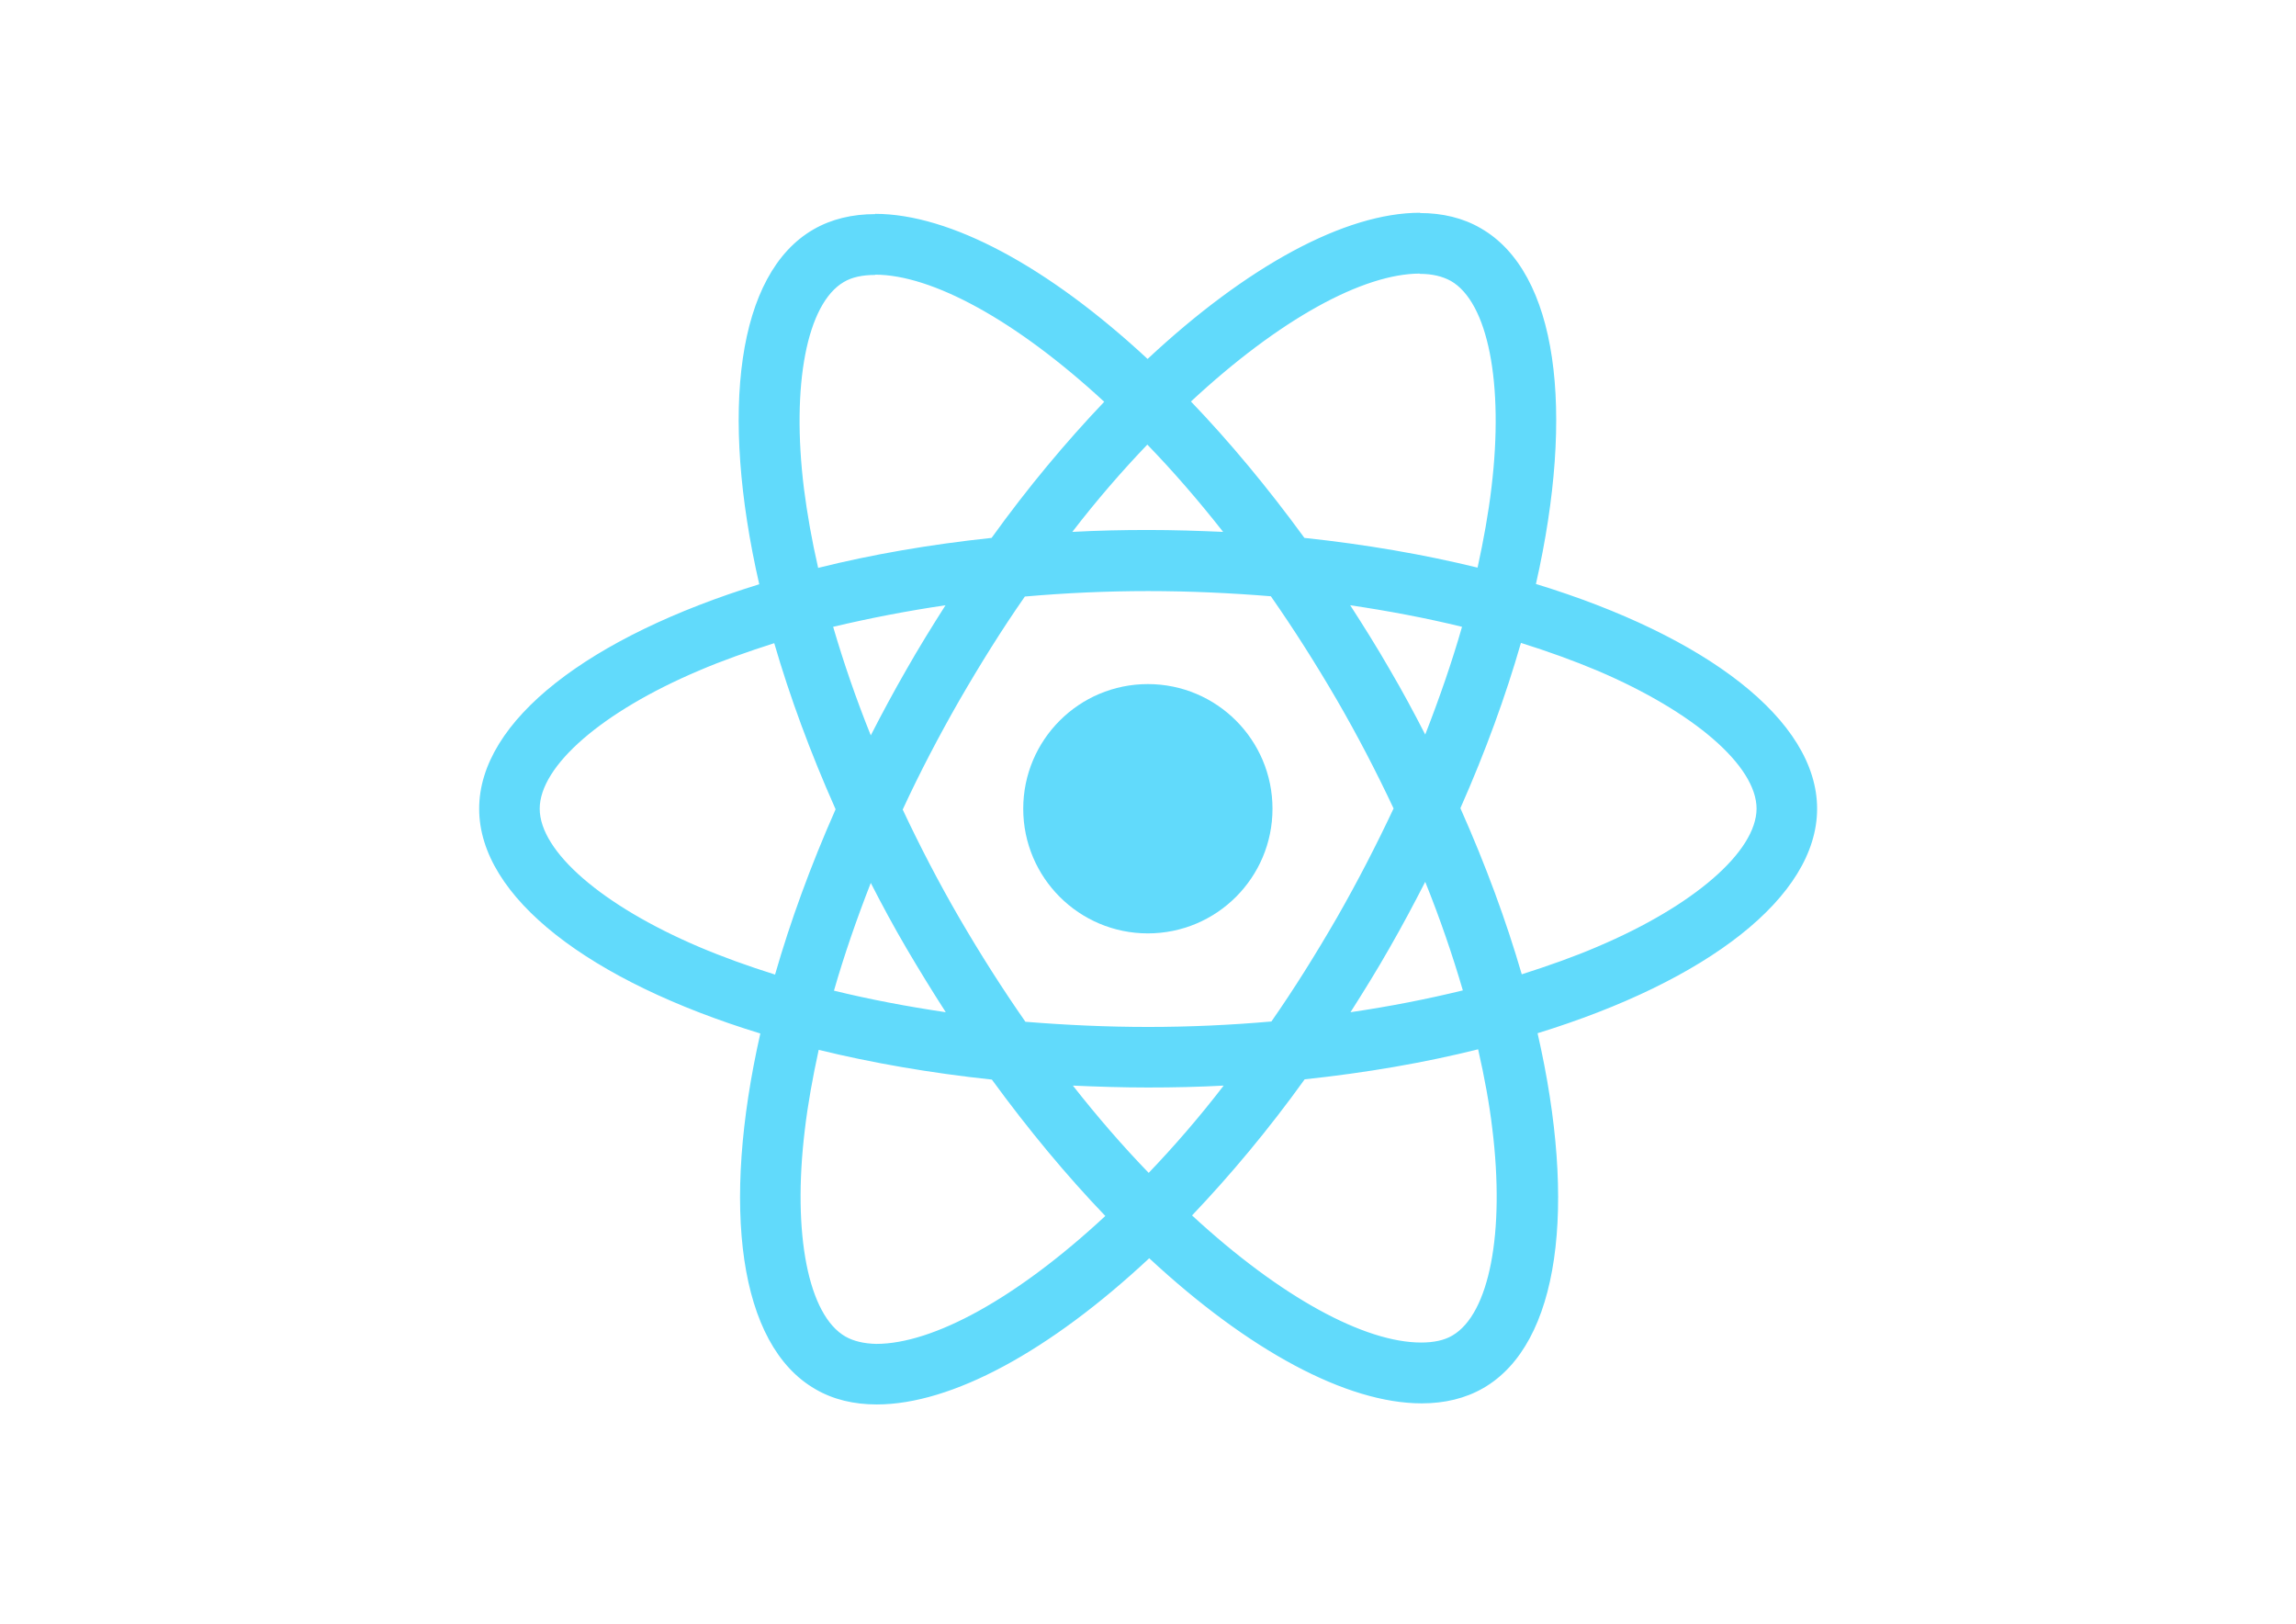
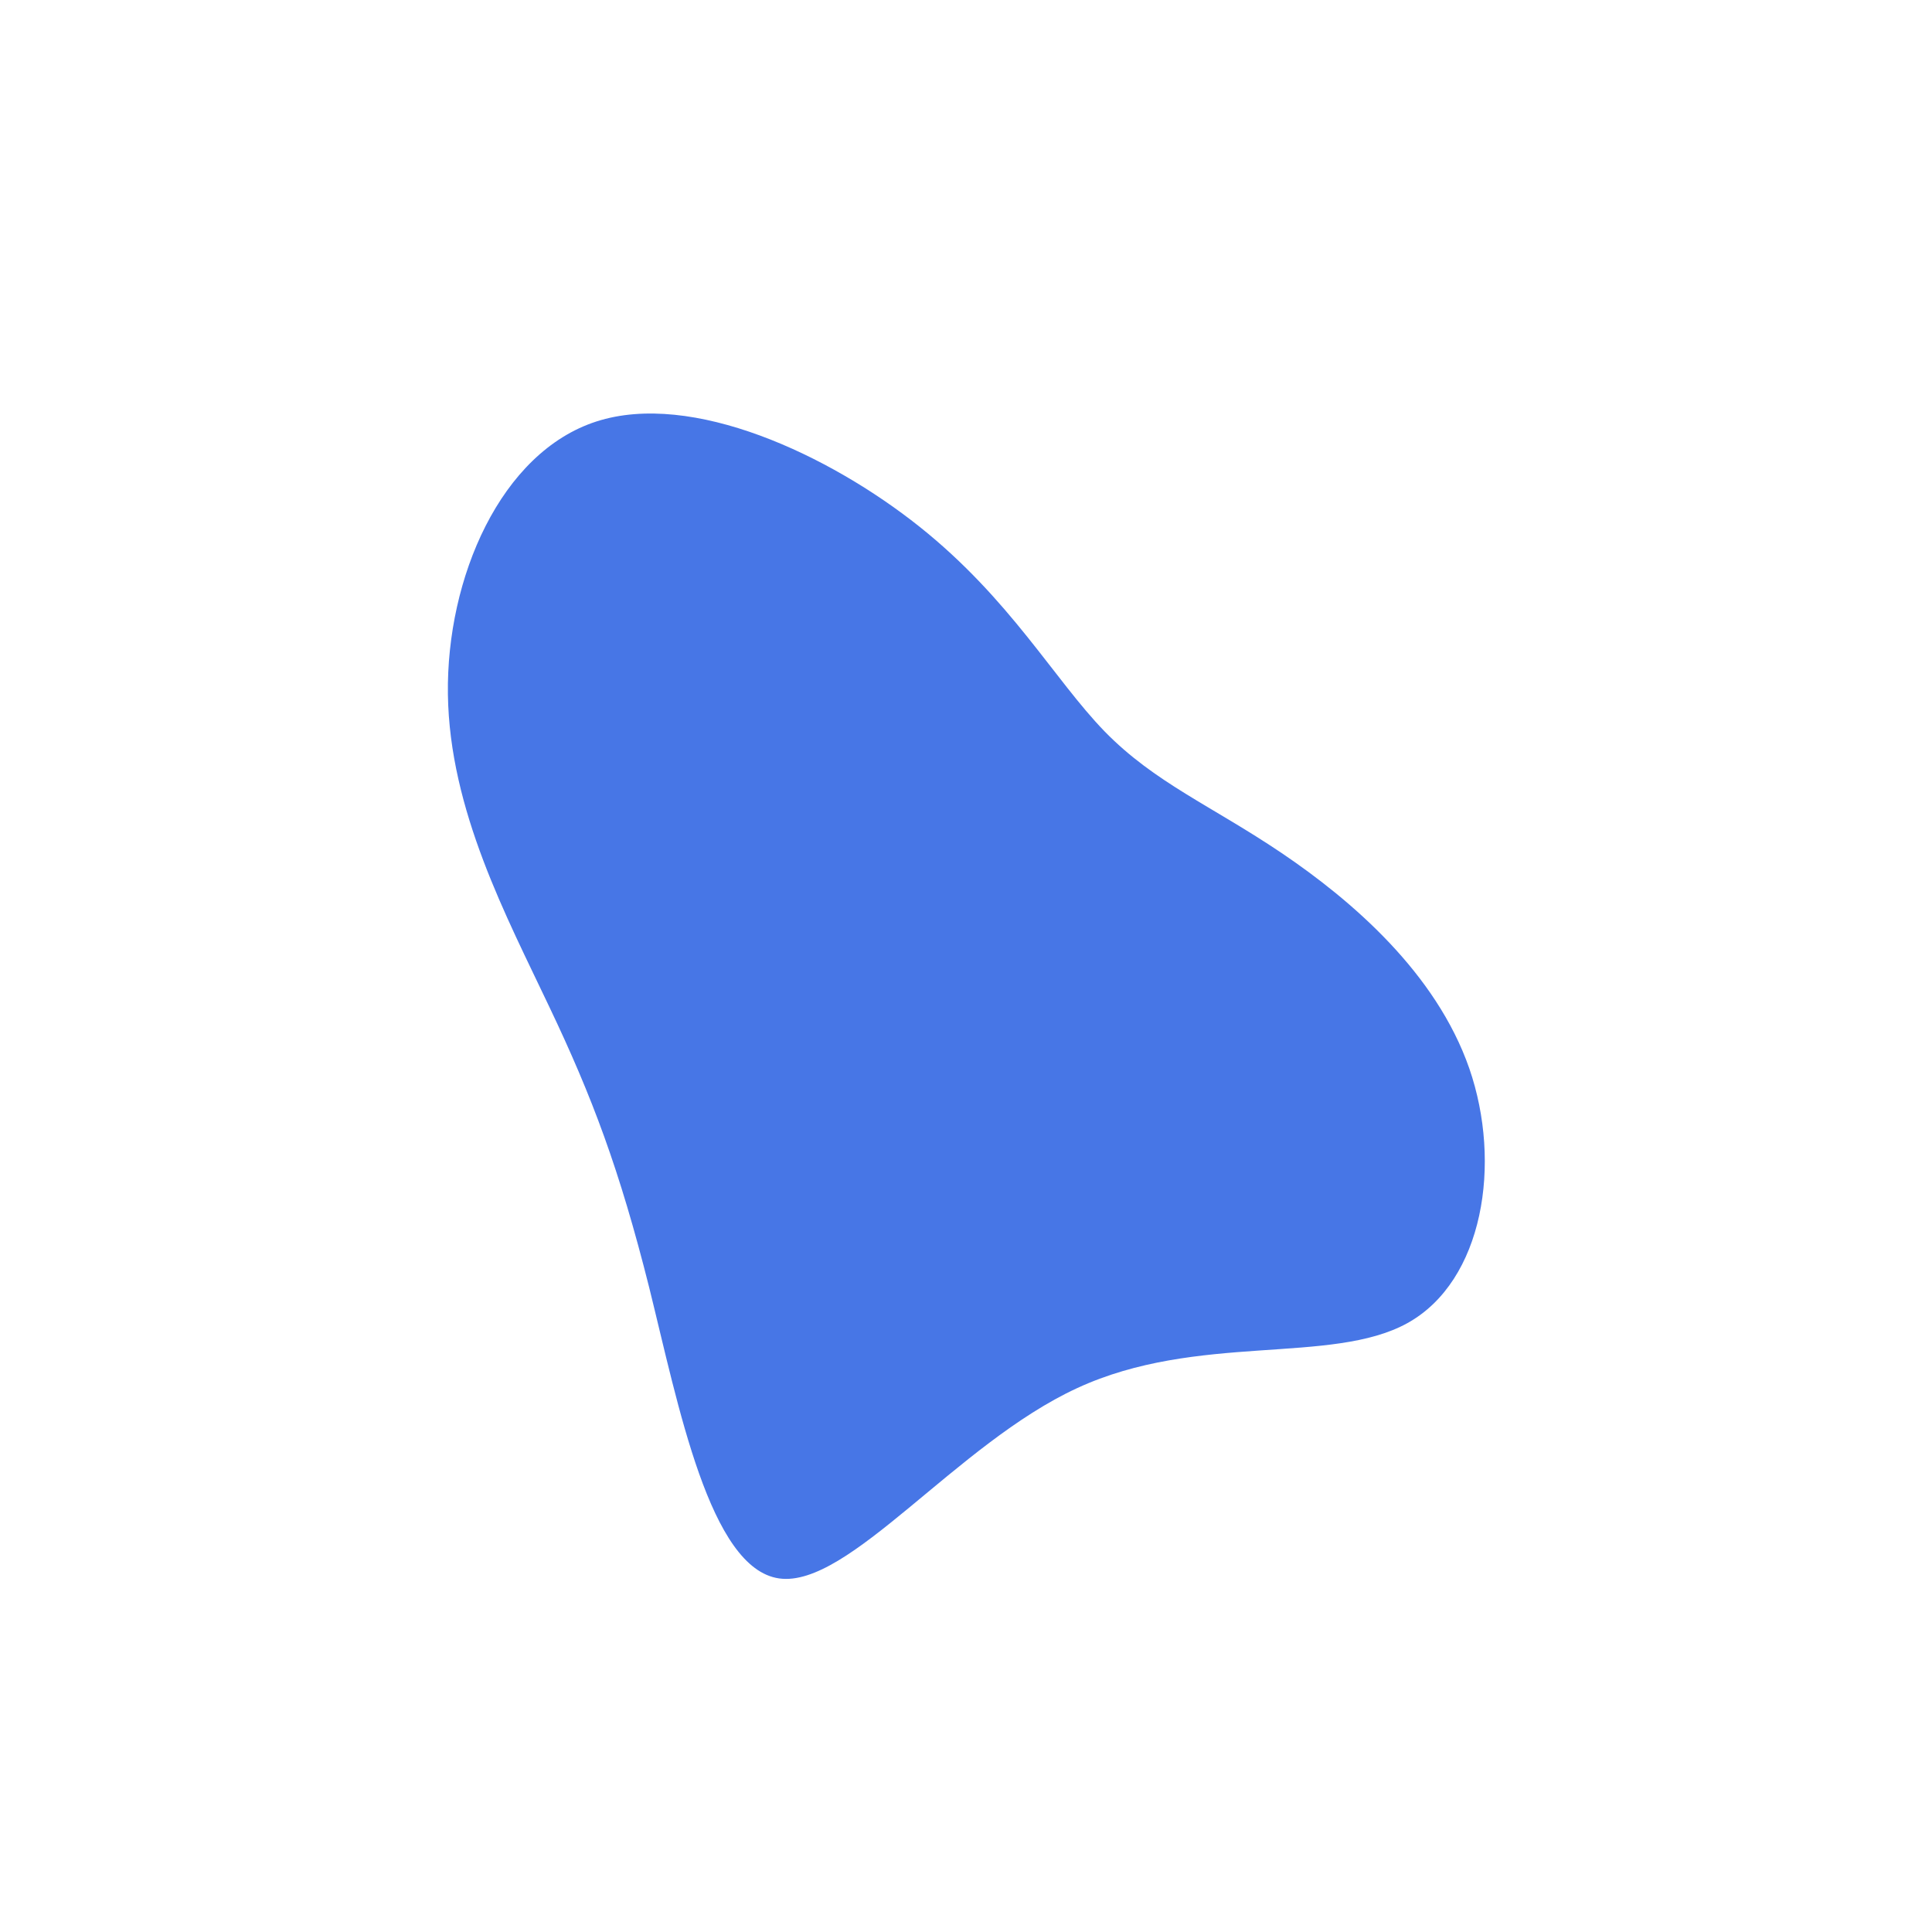
- <svg xmlns="http://www.w3.org/2000/svg" viewBox="0 0 841.9 595.3">
-   <g fill="#61DAFB">
-     <path d="M666.3 296.5c0-32.5-40.7-63.3-103.1-82.4 14.4-63.6 8-114.2-20.2-130.4-6.5-3.8-14.1-5.6-22.4-5.6v22.3c4.6 0 8.3.9 11.4 2.6 13.6 7.8 19.5 37.5 14.9 75.7-1.1 9.4-2.9 19.3-5.1 29.4-19.6-4.8-41-8.5-63.5-10.9-13.5-18.5-27.5-35.3-41.6-50 32.6-30.3 63.2-46.9 84-46.9V78c-27.5 0-63.5 19.6-99.9 53.6-36.4-33.8-72.4-53.2-99.9-53.2v22.3c20.7 0 51.4 16.5 84 46.6-14 14.7-28 31.4-41.3 49.9-22.6 2.4-44 6.1-63.6 11-2.3-10-4-19.7-5.2-29-4.7-38.2 1.1-67.9 14.6-75.8 3-1.8 6.9-2.6 11.5-2.6V78.5c-8.4 0-16 1.8-22.6 5.6-28.1 16.2-34.4 66.7-19.9 130.1-62.2 19.2-102.7 49.9-102.7 82.3 0 32.5 40.7 63.3 103.1 82.4-14.4 63.6-8 114.2 20.2 130.4 6.5 3.8 14.1 5.6 22.5 5.6 27.5 0 63.5-19.6 99.9-53.6 36.4 33.8 72.4 53.2 99.9 53.2 8.4 0 16-1.8 22.6-5.6 28.1-16.2 34.4-66.7 19.9-130.1 62-19.1 102.5-49.9 102.5-82.3zm-130.2-66.7c-3.7 12.9-8.3 26.2-13.5 39.5-4.1-8-8.4-16-13.1-24-4.6-8-9.5-15.8-14.4-23.4 14.2 2.1 27.9 4.7 41 7.9zm-45.8 106.5c-7.8 13.5-15.8 26.3-24.1 38.2-14.9 1.3-30 2-45.2 2-15.1 0-30.2-.7-45-1.9-8.3-11.9-16.4-24.6-24.2-38-7.6-13.1-14.5-26.4-20.8-39.8 6.2-13.4 13.2-26.8 20.7-39.9 7.8-13.5 15.8-26.3 24.1-38.2 14.9-1.3 30-2 45.2-2 15.1 0 30.2.7 45 1.9 8.3 11.9 16.4 24.6 24.2 38 7.6 13.1 14.5 26.4 20.8 39.8-6.3 13.4-13.2 26.8-20.7 39.9zm32.3-13c5.4 13.4 10 26.8 13.8 39.8-13.1 3.2-26.9 5.9-41.2 8 4.9-7.7 9.8-15.6 14.4-23.7 4.6-8 8.9-16.1 13-24.1zM421.2 430c-9.3-9.6-18.6-20.3-27.8-32 9 .4 18.2.7 27.5.7 9.4 0 18.7-.2 27.8-.7-9 11.7-18.3 22.4-27.5 32zm-74.4-58.9c-14.2-2.1-27.9-4.7-41-7.9 3.7-12.9 8.3-26.2 13.5-39.5 4.1 8 8.4 16 13.1 24 4.7 8 9.5 15.8 14.4 23.4zM420.7 163c9.3 9.6 18.6 20.3 27.8 32-9-.4-18.2-.7-27.5-.7-9.4 0-18.7.2-27.8.7 9-11.7 18.3-22.4 27.5-32zm-74 58.9c-4.9 7.7-9.8 15.6-14.4 23.7-4.6 8-8.9 16-13 24-5.4-13.4-10-26.8-13.8-39.8 13.1-3.1 26.9-5.8 41.2-7.9zm-90.5 125.2c-35.4-15.1-58.3-34.9-58.3-50.6 0-15.7 22.9-35.6 58.3-50.6 8.6-3.7 18-7 27.7-10.1 5.7 19.6 13.2 40 22.5 60.9-9.2 20.8-16.6 41.1-22.2 60.6-9.9-3.1-19.3-6.5-28-10.2zM310 490c-13.6-7.8-19.5-37.5-14.9-75.7 1.1-9.4 2.9-19.3 5.1-29.4 19.6 4.8 41 8.5 63.5 10.9 13.5 18.5 27.5 35.3 41.6 50-32.6 30.3-63.2 46.9-84 46.9-4.5-.1-8.3-1-11.3-2.7zm237.2-76.2c4.7 38.2-1.1 67.9-14.6 75.8-3 1.8-6.9 2.6-11.5 2.6-20.7 0-51.4-16.5-84-46.6 14-14.7 28-31.4 41.3-49.9 22.6-2.4 44-6.1 63.6-11 2.3 10.1 4.1 19.8 5.2 29.1zm38.5-66.7c-8.6 3.7-18 7-27.7 10.1-5.7-19.6-13.2-40-22.5-60.9 9.2-20.8 16.6-41.1 22.2-60.6 9.9 3.1 19.3 6.5 28.1 10.2 35.4 15.1 58.3 34.9 58.3 50.6-.1 15.7-23 35.6-58.4 50.6zM320.8 78.4z" />
-     <circle cx="420.9" cy="296.5" r="45.7" />
-     <path d="M520.5 78.1z" />
+ <svg xmlns="http://www.w3.org/2000/svg" width="600" height="600" viewBox="0 0 600 600">
+   <g transform="translate(300,300)">
+     <path d="M43,-72.9C58.6,-56.9,76.2,-49.8,98,-35.1C119.9,-20.3,146,2.2,156.3,31.8C166.5,61.3,160.7,97.8,137.1,110.9C113.4,124,71.9,113.8,34.5,131.1C-3,148.4,-36.4,193.2,-58,190.2C-79.6,187.2,-89.3,136.5,-98.4,99.8C-107.6,63.2,-116.1,40.6,-129.4,12.7C-142.6,-15.2,-160.4,-48.3,-160.9,-84.4C-161.4,-120.5,-144.5,-159.5,-114.8,-169.1C-85.1,-178.7,-42.5,-158.8,-14.4,-136.4C13.7,-114,27.4,-89,43,-72.9Z" fill="#4776e6" />
  </g>
</svg>
